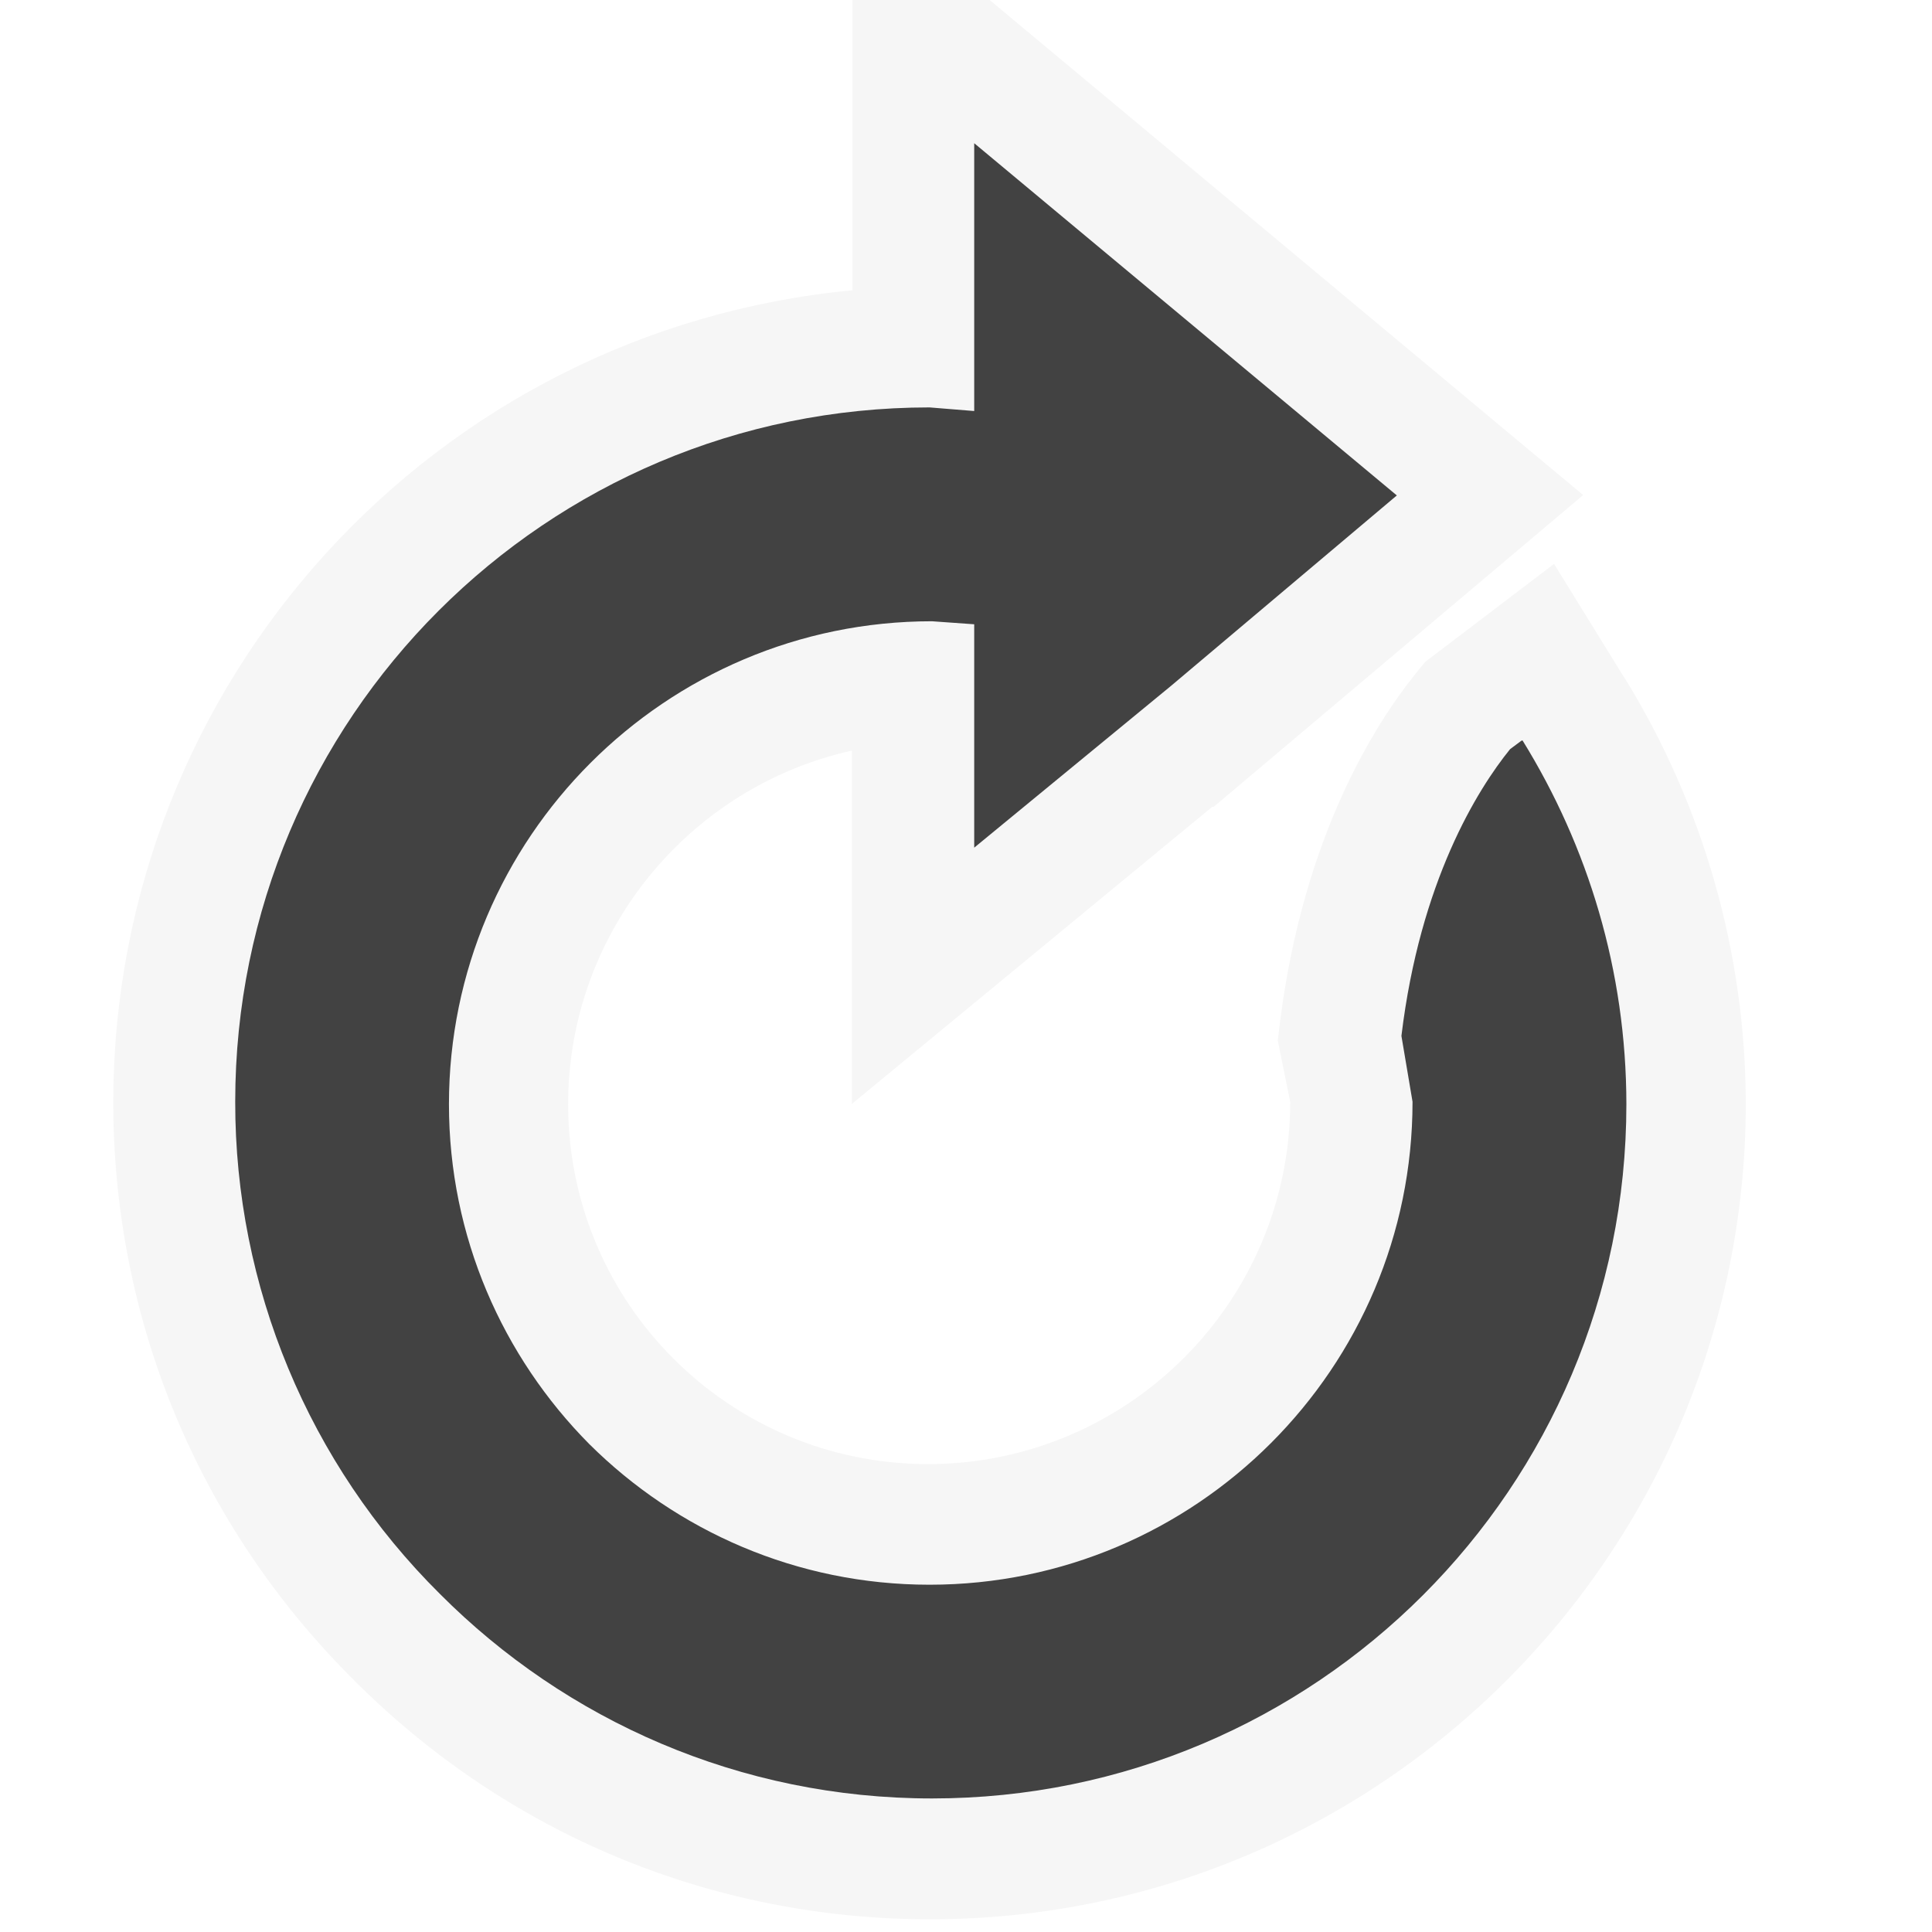
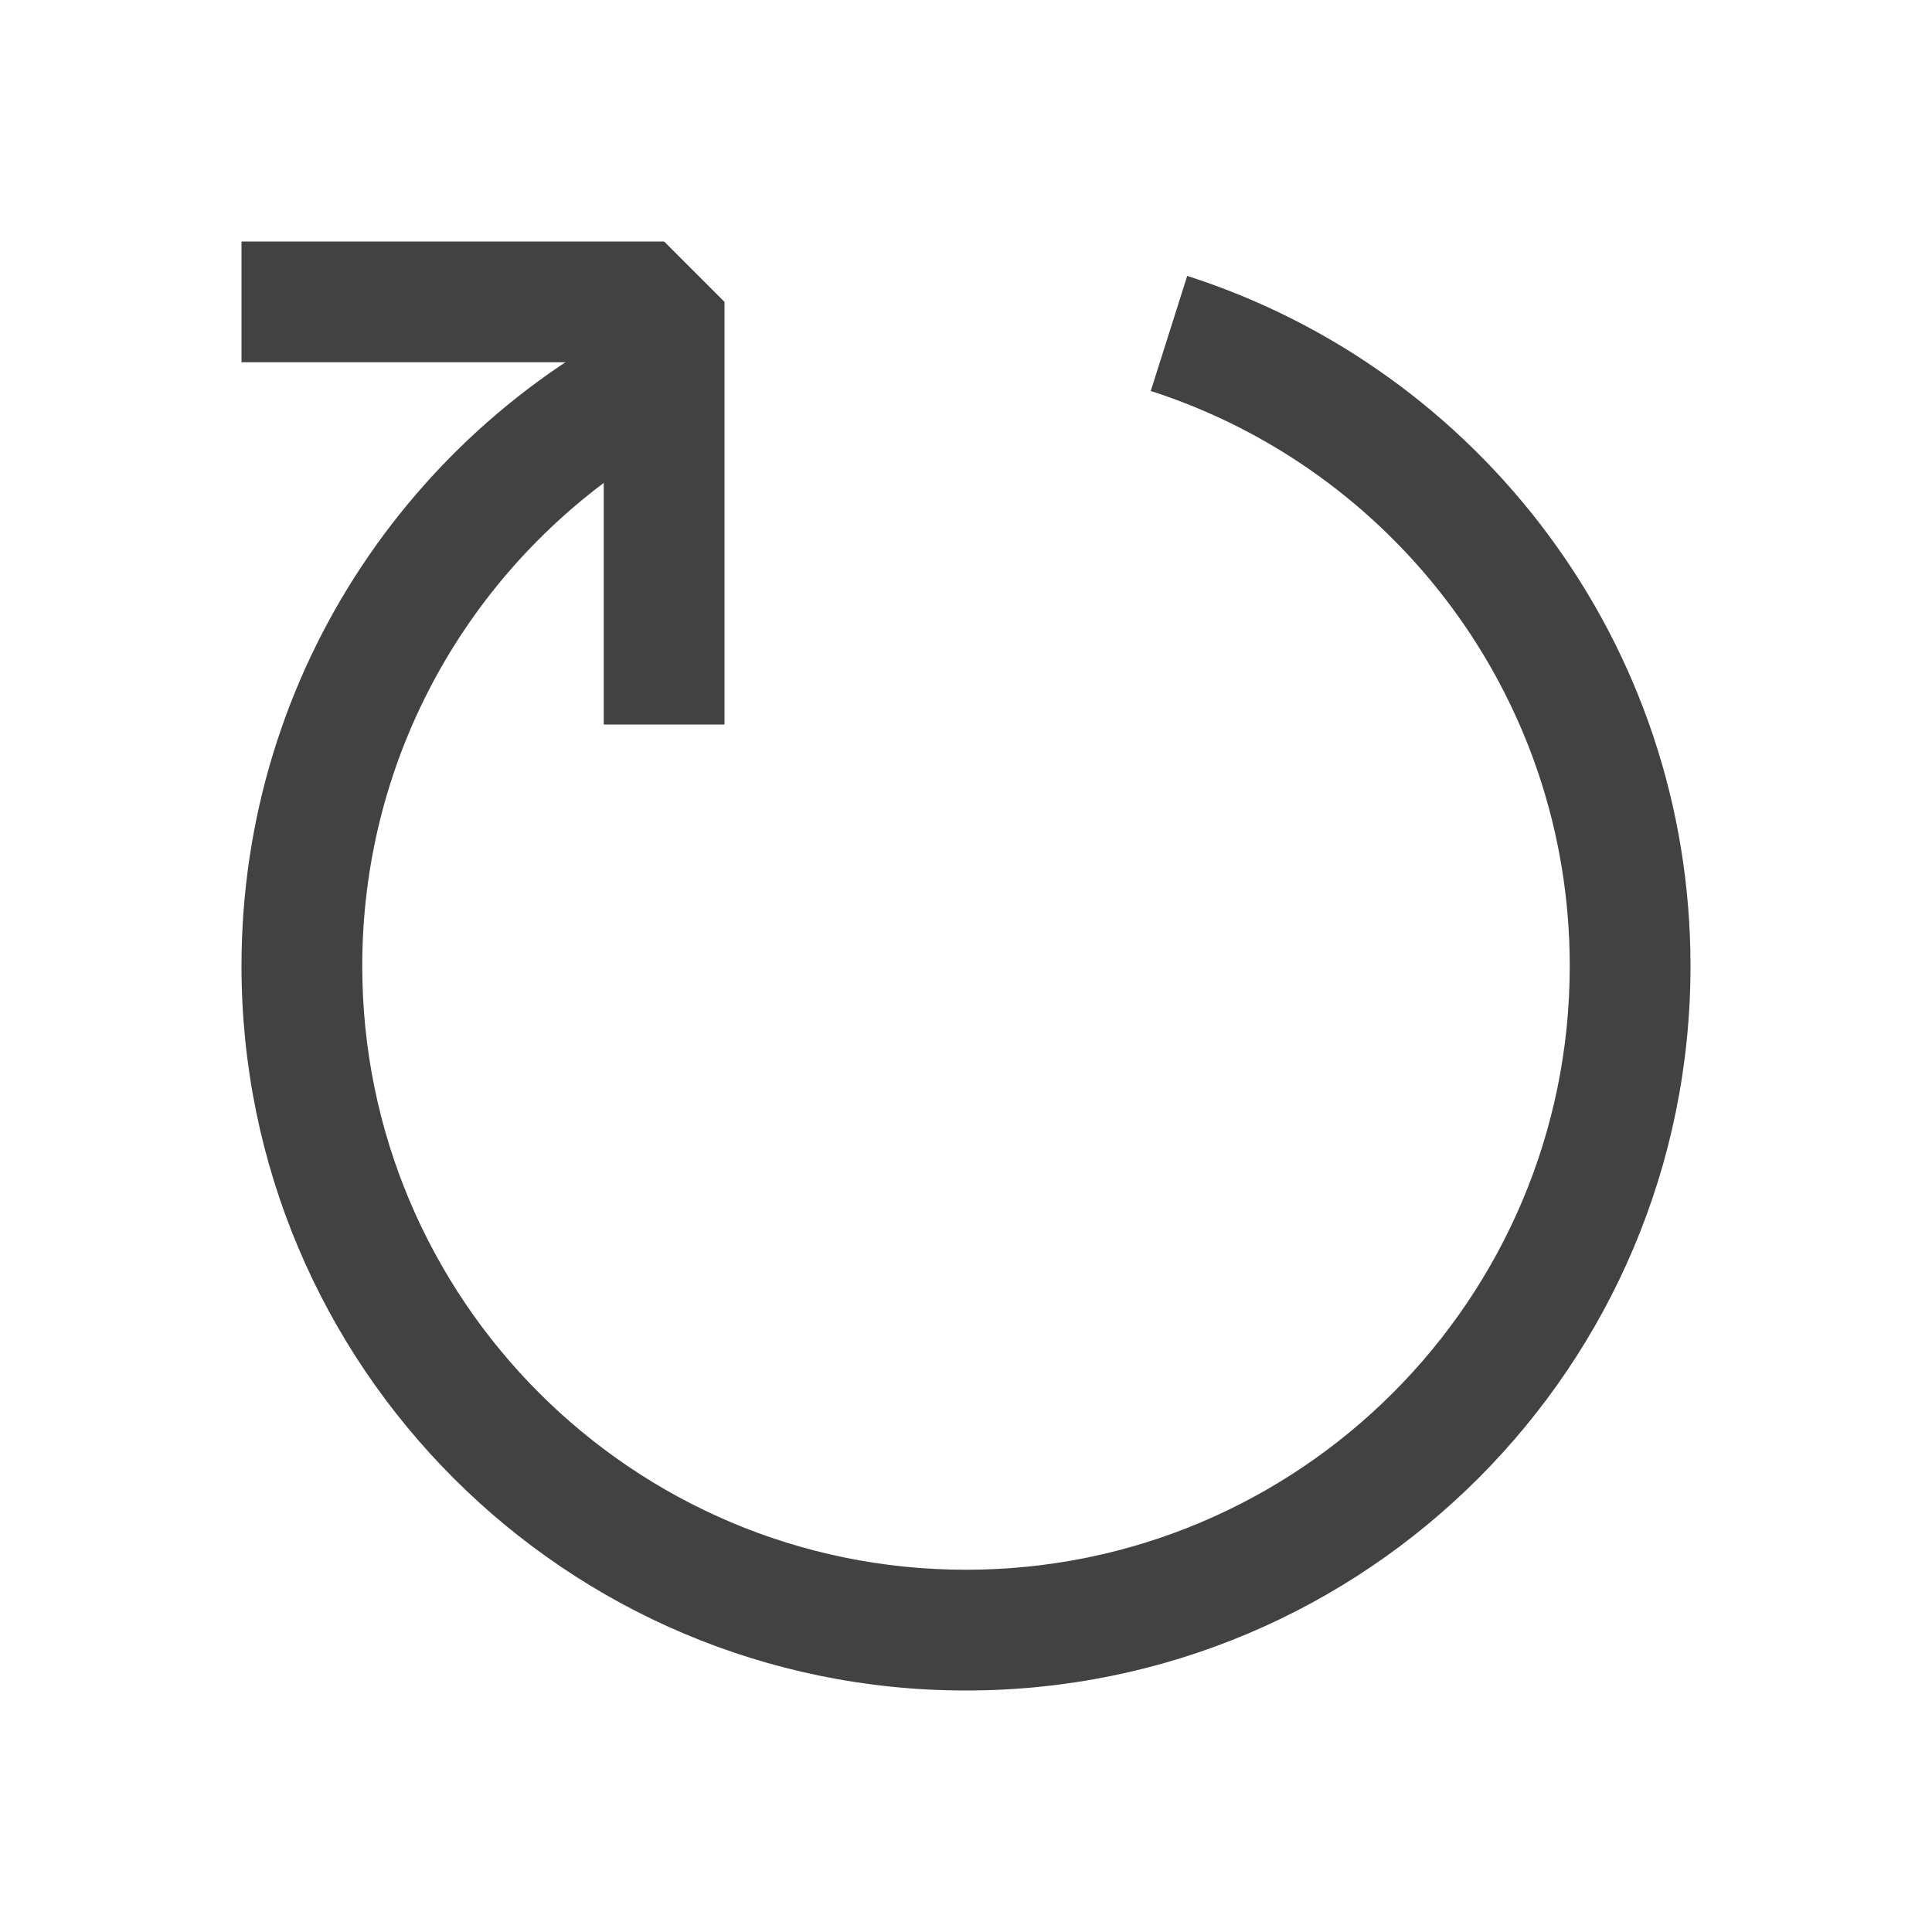
- <svg xmlns="http://www.w3.org/2000/svg" width="16" height="16">
-   <path d="M13.45 5.61l-.58-.94-1.068.812-.076.094c-.335.415-.927 1.34-1.124 2.876l-.02.165.033.163.07.345c0 1.654-1.346 3-3 3a2.98 2.98 0 0 1-2.98-2.979c0-1.43 1.007-2.632 2.35-2.93v2.926l2.984-2.46h.012l3.06-2.582L8.196 0H7.06v2.404A6.76 6.76 0 0 0 .938 9.125c0 1.81.707 3.508 1.986 4.782C4.2 15.19 5.9 15.895 7.708 15.895a6.76 6.76 0 0 0 6.75-6.75 6.74 6.74 0 0 0-1.007-3.536z" fill="#F6F6F6" />
-   <path d="M12.6 6.134l-.094.07c-.27.333-.746 1.096-.9 2.375l.092.545c0 2.206-1.794 4-4 4-1.098 0-2.093-.445-2.817-1.164-.718-.724-1.163-1.718-1.163-2.815 0-2.206 1.794-4 4-4l.35.025v1.85l1.63-1.34 1.87-1.577-3.5-2.917v2.218l-.37-.03a5.75 5.75 0 0 0-5.75 5.75 5.73 5.73 0 0 0 1.695 4.076c1.042 1.046 2.482 1.694 4.076 1.694a5.75 5.75 0 0 0 5.75-5.75c-.001-1.106-.318-2.135-.86-3.012z" fill="#424242" />
+ <svg xmlns="http://www.w3.org/2000/svg" width="16" height="16" viewBox="0 0 16 16" fill="none">
+   <path fill-rule="evenodd" clip-rule="evenodd" d="M5.563 2.516C3.463 3.45 2 5.554 2 8C2 11.314 4.686 14 8 14C11.314 14 14 11.314 14 8C14 5.325 12.25 3.059 9.832 2.285L9.53 3.238C11.543 3.885 13 5.772 13 8C13 10.761 10.761 13 8 13C5.239 13 3 10.761 3 8C3 6.311 3.837 4.818 5.12 3.912L5.563 2.516Z" fill="#424242" />
+   <path fill-rule="evenodd" clip-rule="evenodd" d="M5 3H2V2H5.5L6 2.5V6H5V3Z" fill="#424242" />
</svg>
